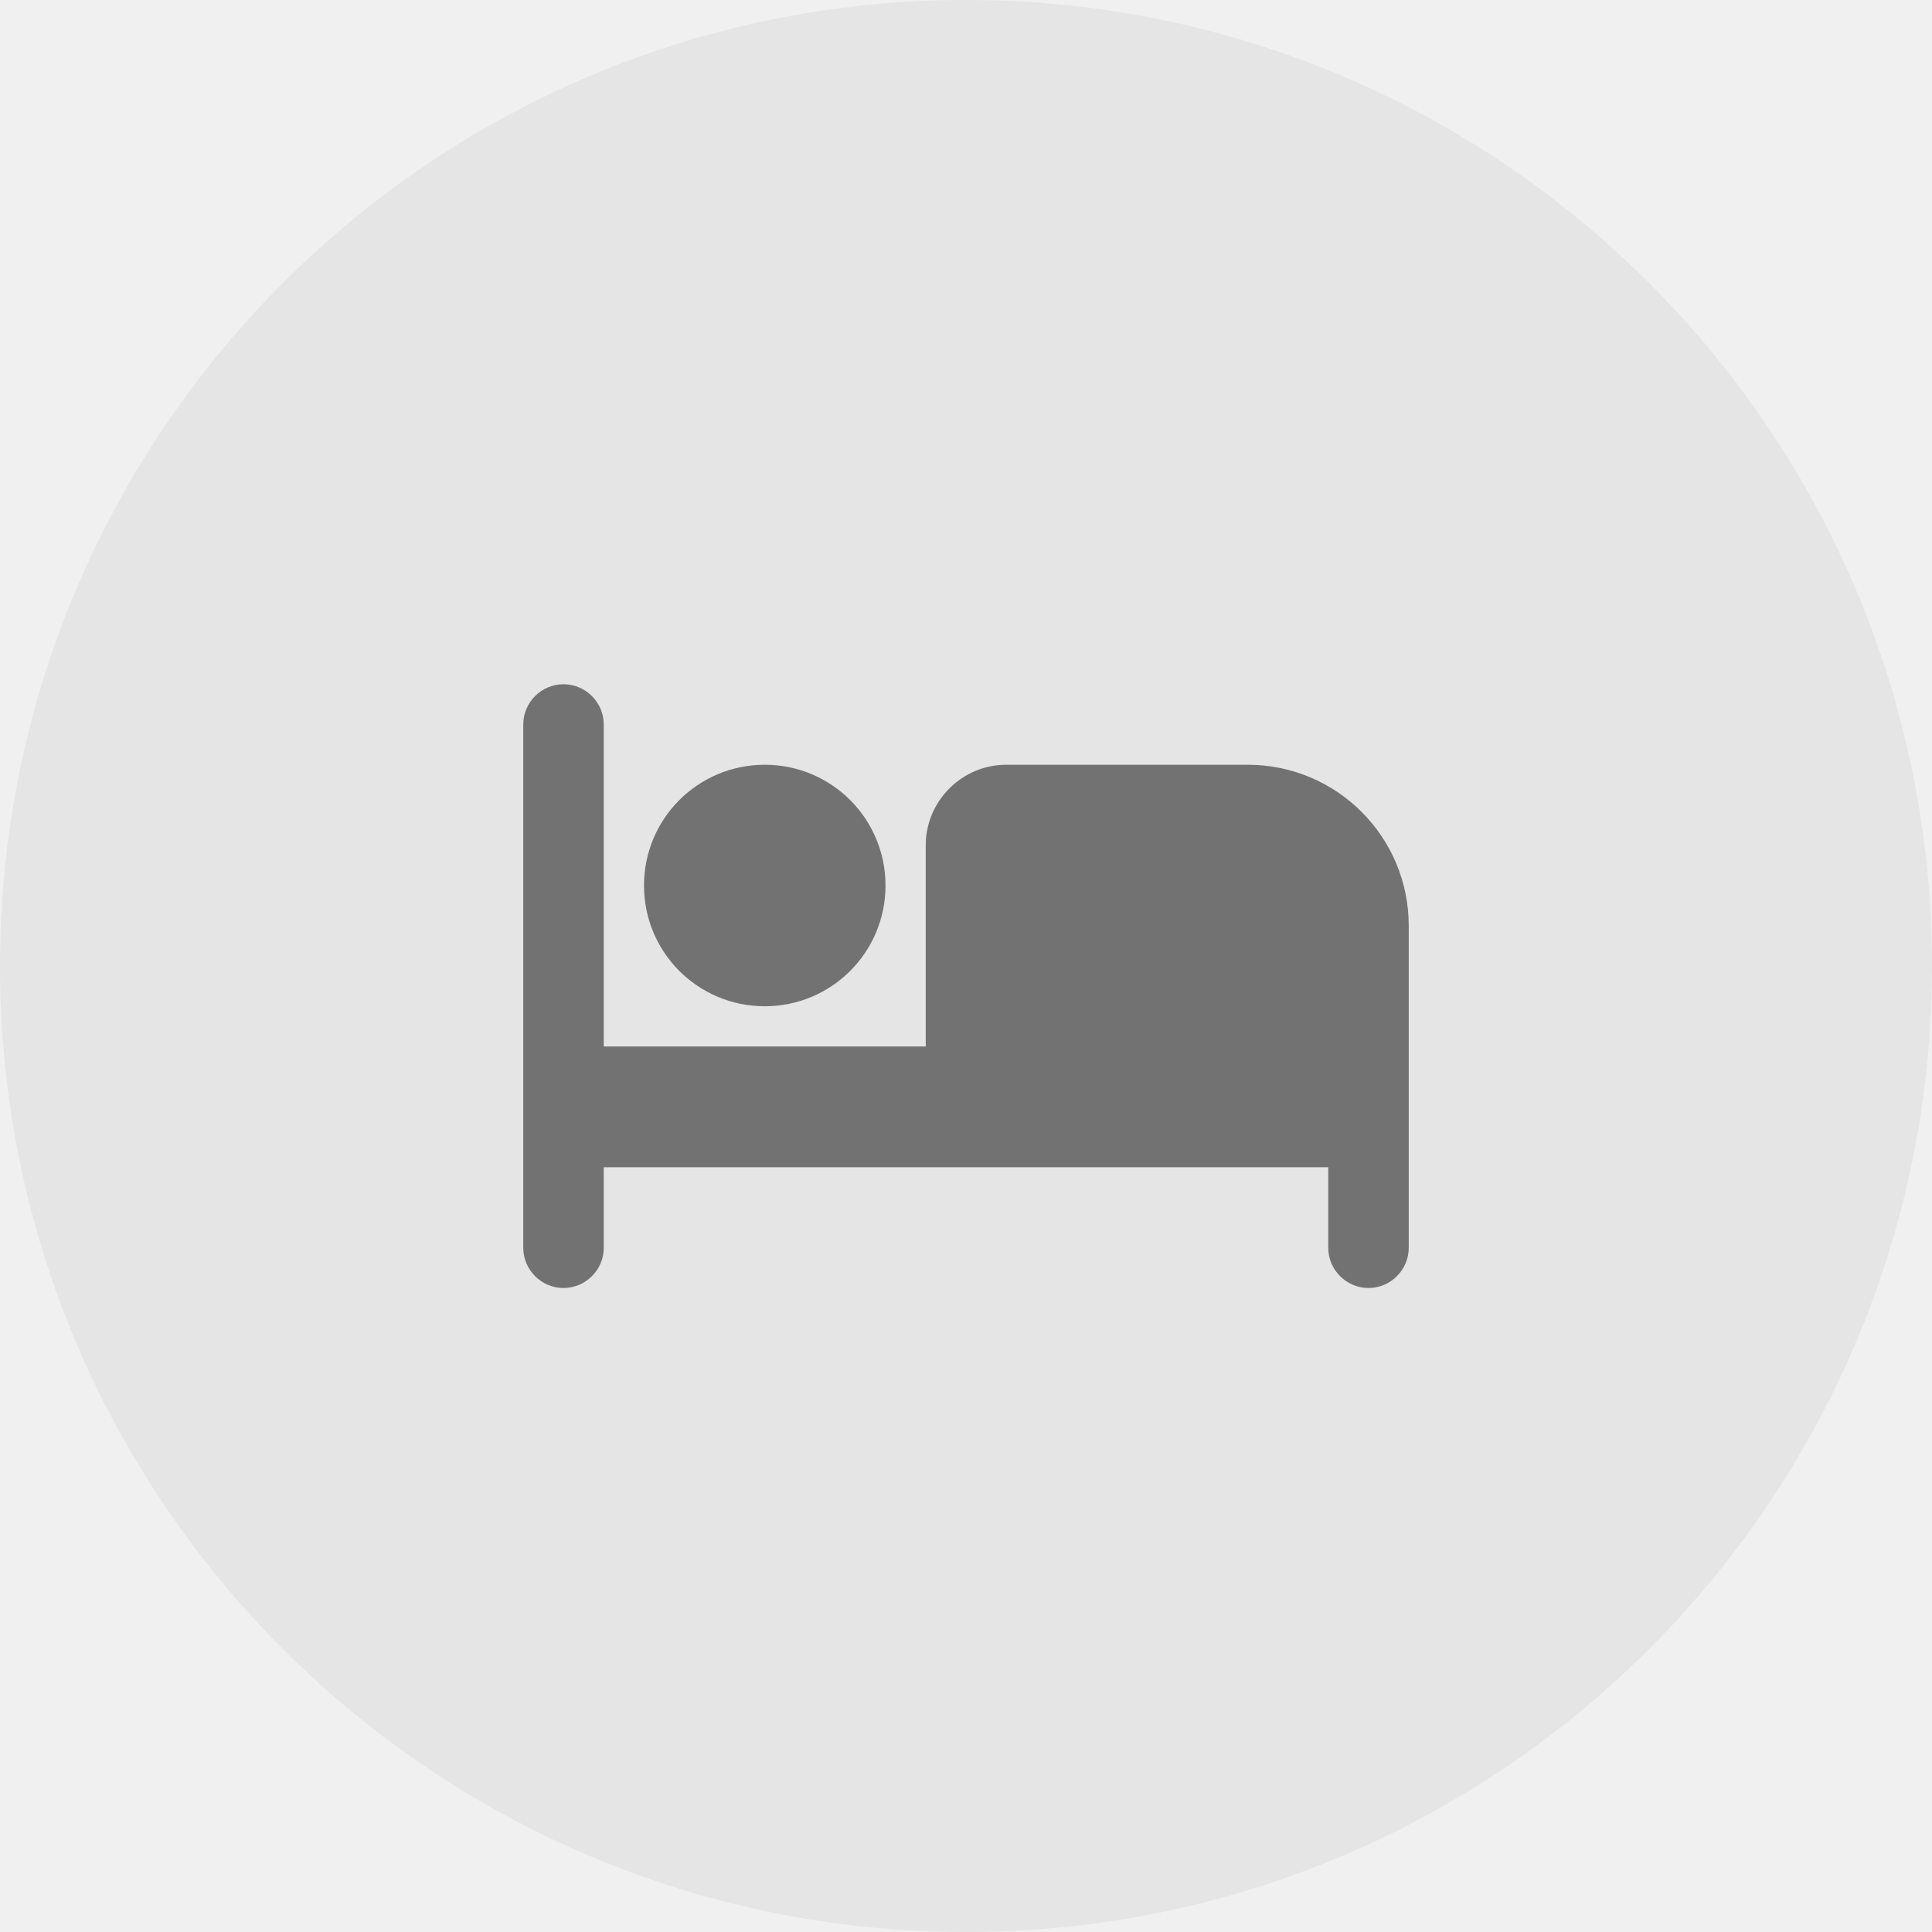
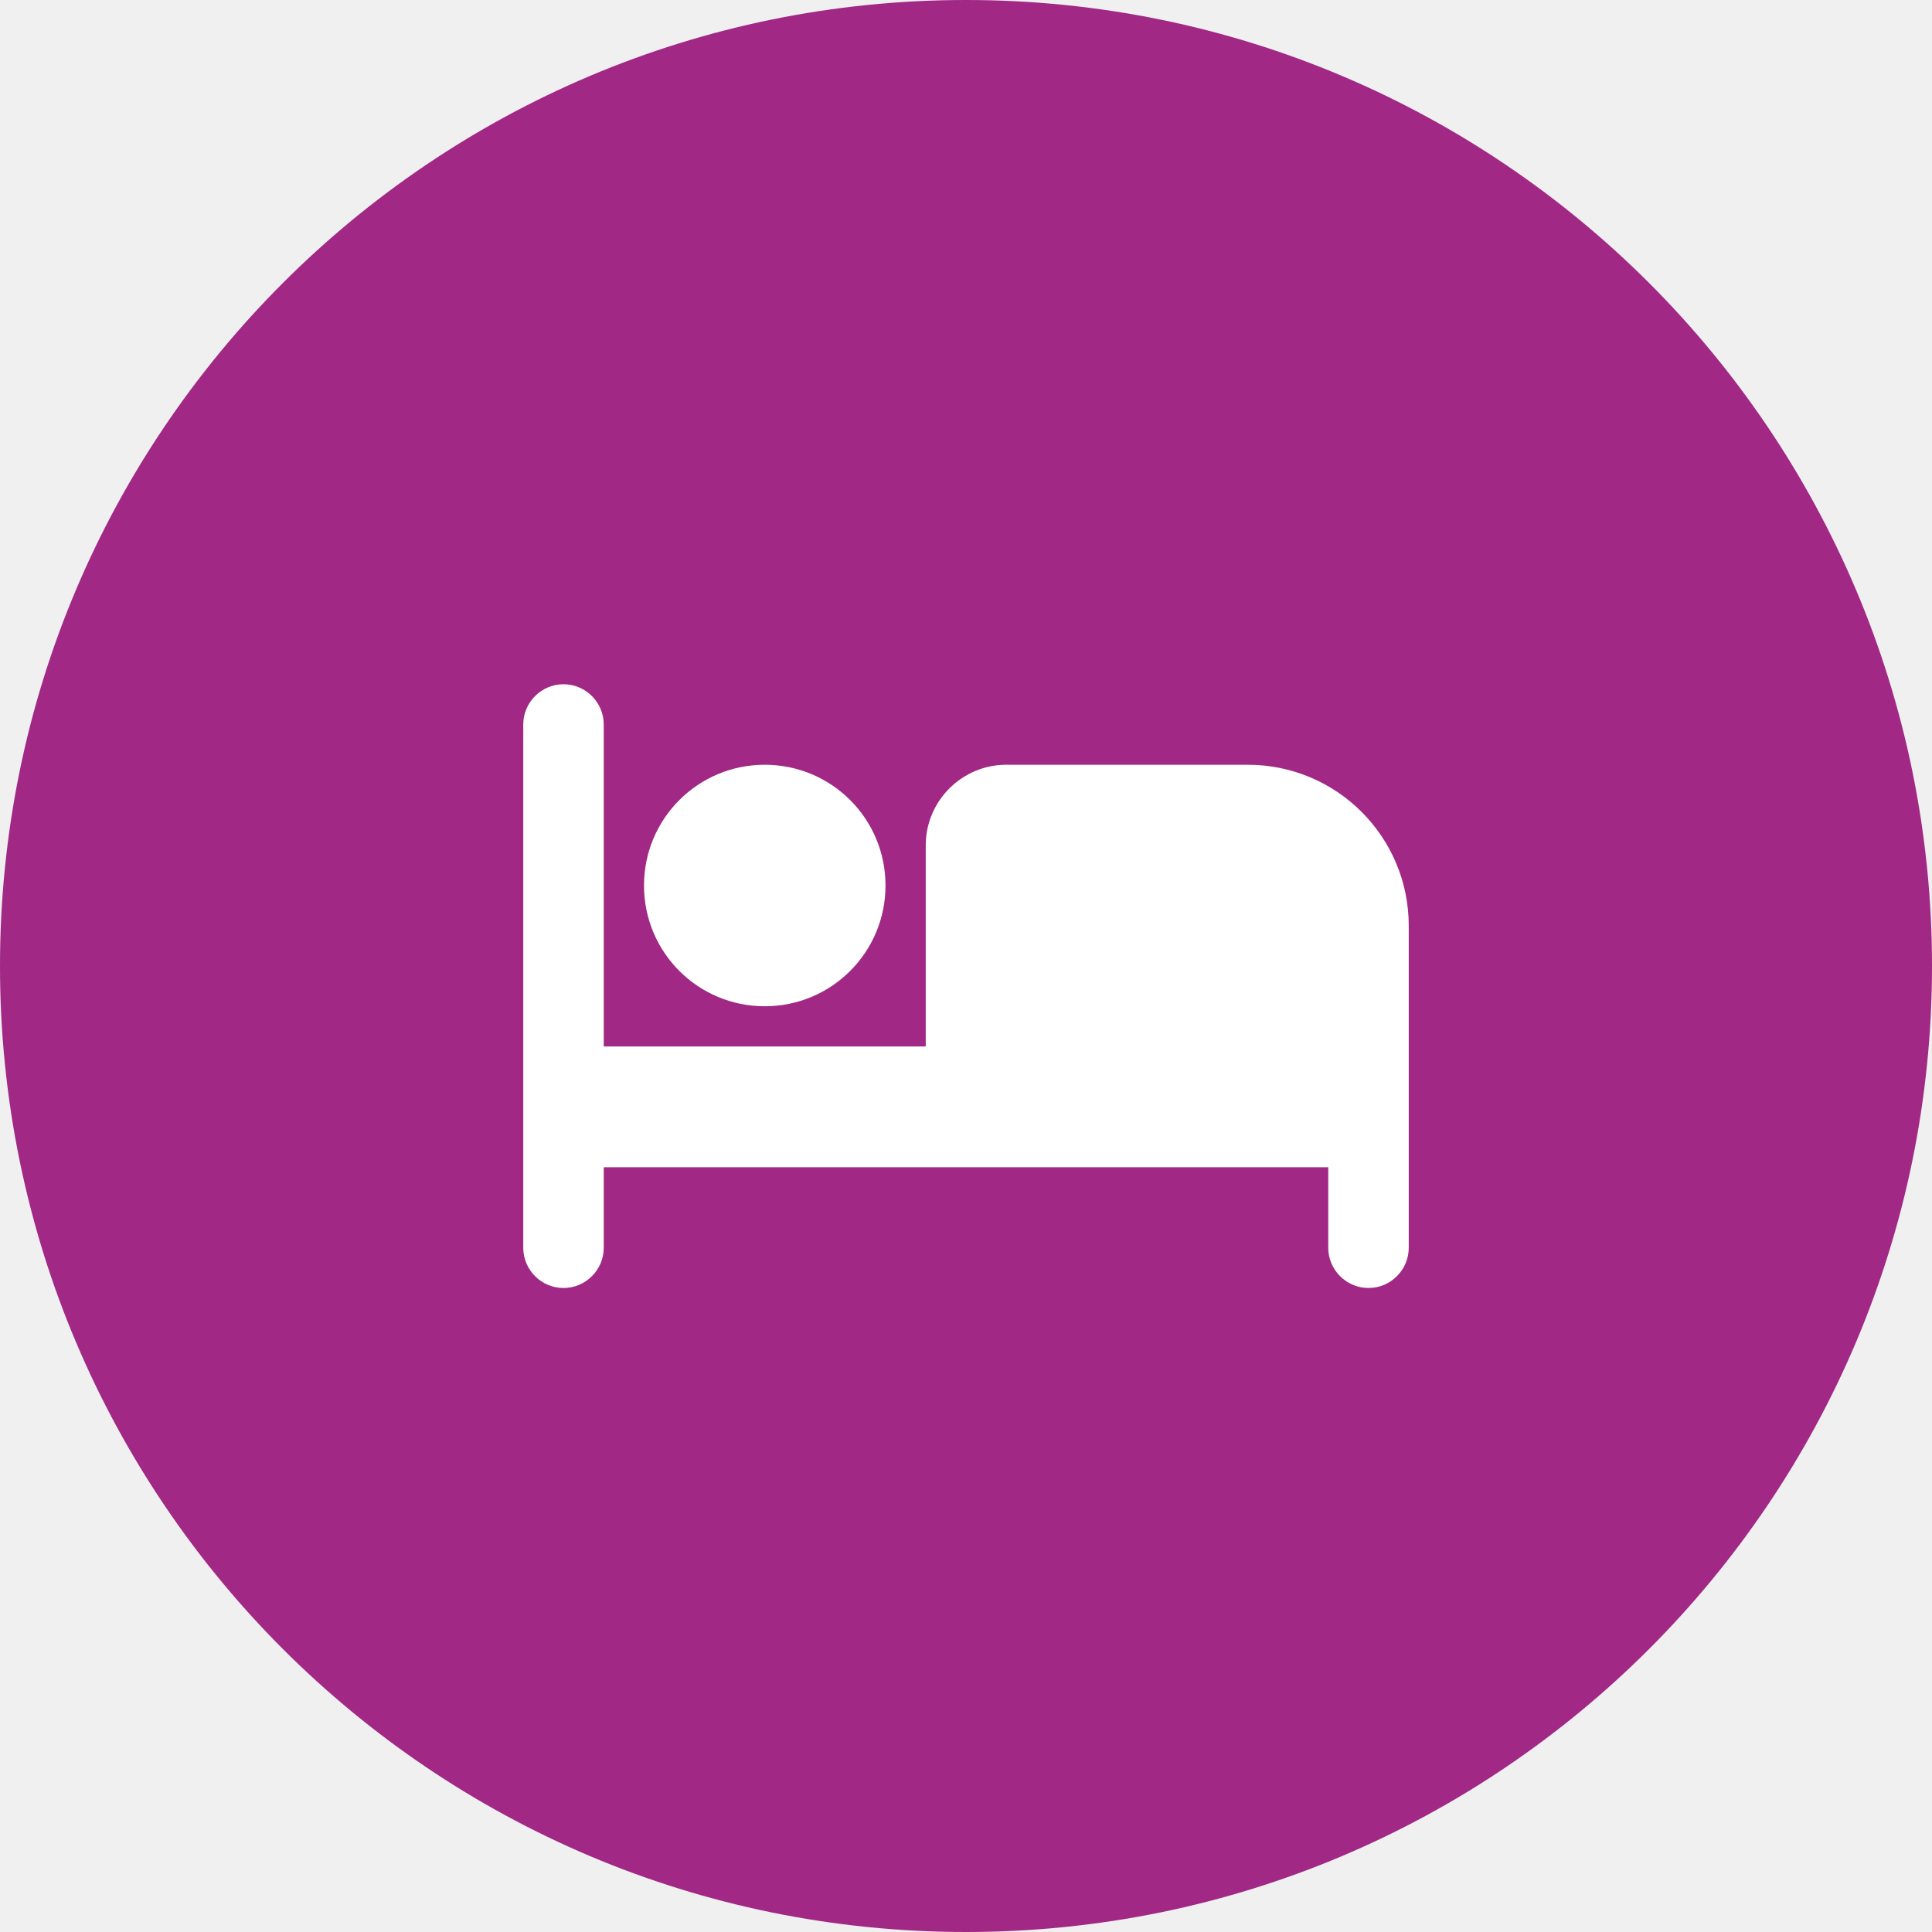
<svg xmlns="http://www.w3.org/2000/svg" width="80px" height="80px" viewBox="0 0 80 80" version="1.1">
-   <g id="Icon/Cards/Hotels/Default" stroke="none" stroke-width="1" fill="none" fill-rule="evenodd">
+   <g id="Icon/Cards/Hotels/Hover" stroke="none" stroke-width="1" fill="none" fill-rule="evenodd">
    <g id="Icon_Cards">
-       <circle id="Oval" fill-opacity="0.05" fill="#000000" fill-rule="nonzero" cx="40" cy="40" r="40" />
+       <circle id="Oval" fill="#A12885" fill-rule="nonzero" cx="40" cy="40" r="40" />
      <g id="hotel" transform="translate(20, 20)">
        <polygon id="Path" points="0 0 40 0 40 40 0 40" />
-         <path d="M11.667,21.667 C14.433,21.667 16.667,19.433 16.667,16.667 C16.667,13.9 14.433,11.667 11.667,11.667 C8.9,11.667 6.667,13.9 6.667,16.667 C6.667,19.433 8.9,21.667 11.667,21.667 Z M31.667,11.667 L21.667,11.667 C19.833,11.667 18.333,13.167 18.333,15 L18.333,23.333 L5,23.333 L5,10 C5,9.083 4.25,8.333 3.333,8.333 C2.417,8.333 1.667,9.083 1.667,10 L1.667,31.667 C1.667,32.583 2.417,33.333 3.333,33.333 C4.25,33.333 5,32.583 5,31.667 L5,28.333 L35,28.333 L35,31.667 C35,32.583 35.75,33.333 36.667,33.333 C37.583,33.333 38.333,32.583 38.333,31.667 L38.333,18.333 C38.333,14.65 35.35,11.667 31.667,11.667 Z" id="Shape" fill-opacity="0.5" fill="#000000" fill-rule="nonzero" />
+         <path d="M11.667,21.667 C14.433,21.667 16.667,19.433 16.667,16.667 C16.667,13.9 14.433,11.667 11.667,11.667 C8.9,11.667 6.667,13.9 6.667,16.667 C6.667,19.433 8.9,21.667 11.667,21.667 Z M31.667,11.667 L21.667,11.667 C19.833,11.667 18.333,13.167 18.333,15 L18.333,23.333 L5,23.333 L5,10 C5,9.083 4.25,8.333 3.333,8.333 C2.417,8.333 1.667,9.083 1.667,10 L1.667,31.667 C1.667,32.583 2.417,33.333 3.333,33.333 C4.25,33.333 5,32.583 5,31.667 L5,28.333 L35,28.333 L35,31.667 C35,32.583 35.75,33.333 36.667,33.333 C37.583,33.333 38.333,32.583 38.333,31.667 L38.333,18.333 C38.333,14.65 35.35,11.667 31.667,11.667 Z" id="Shape" fill="#FFFFFF" fill-rule="nonzero" />
      </g>
    </g>
  </g>
</svg>
